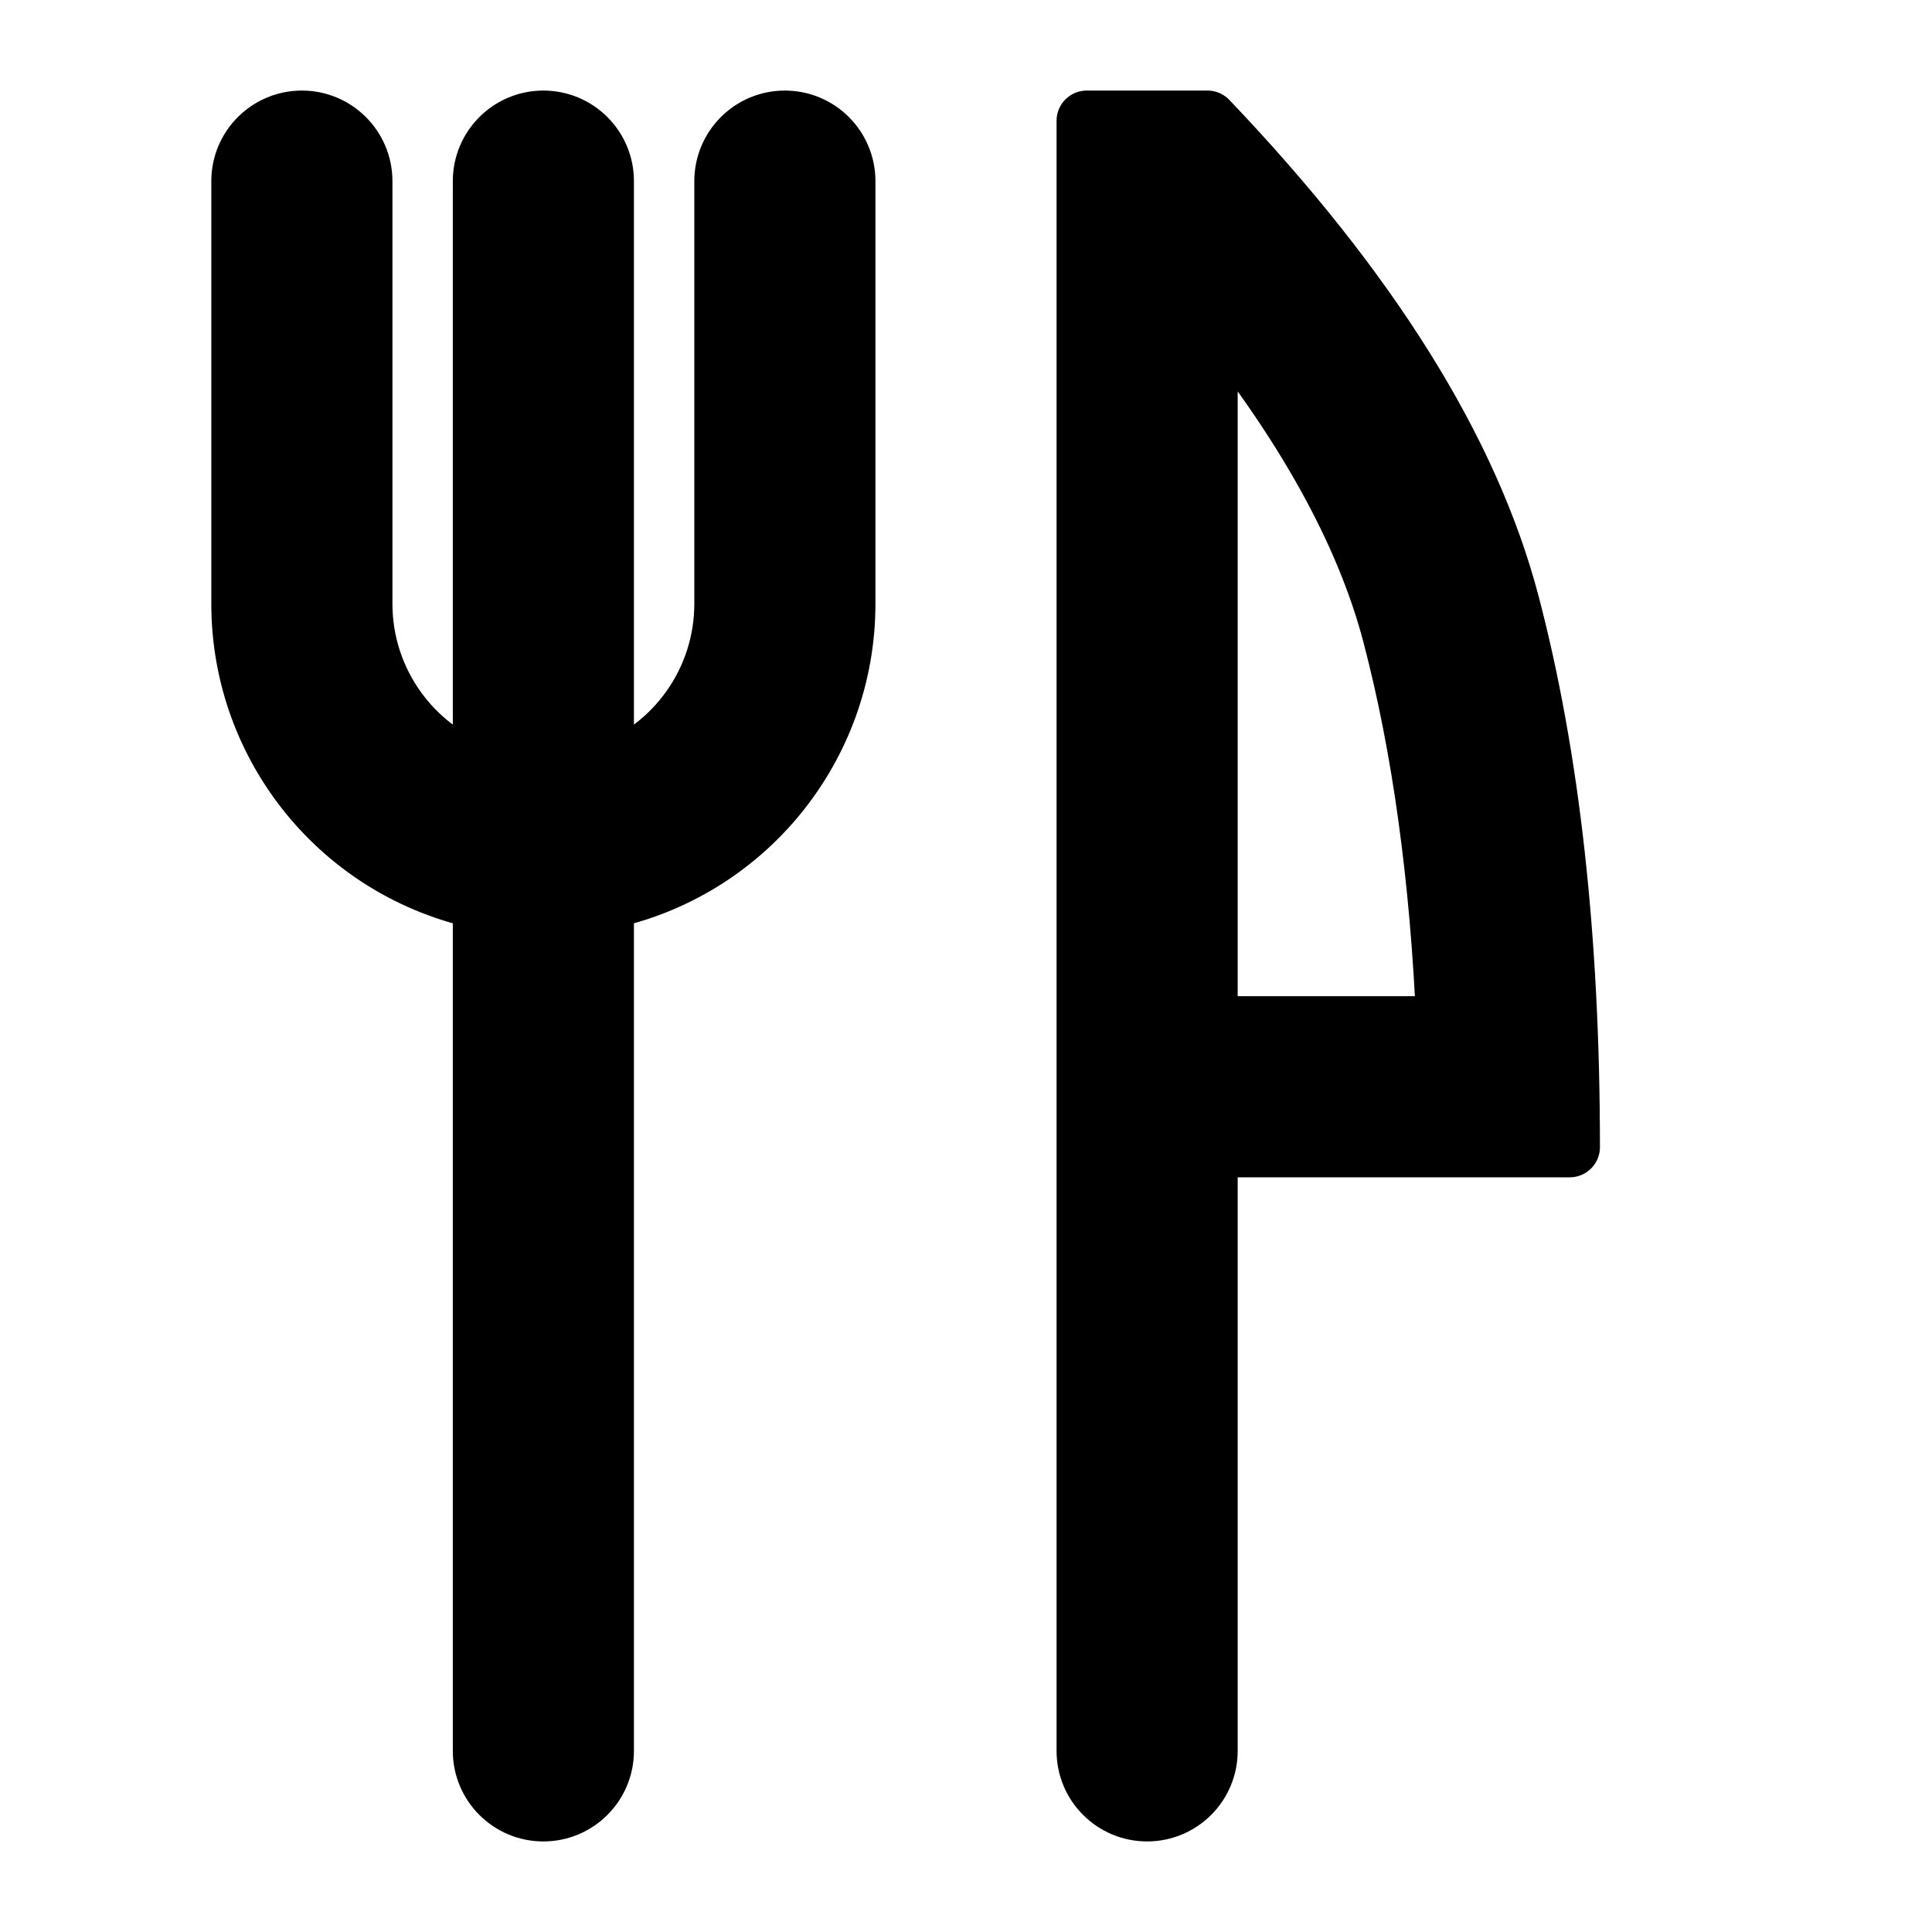
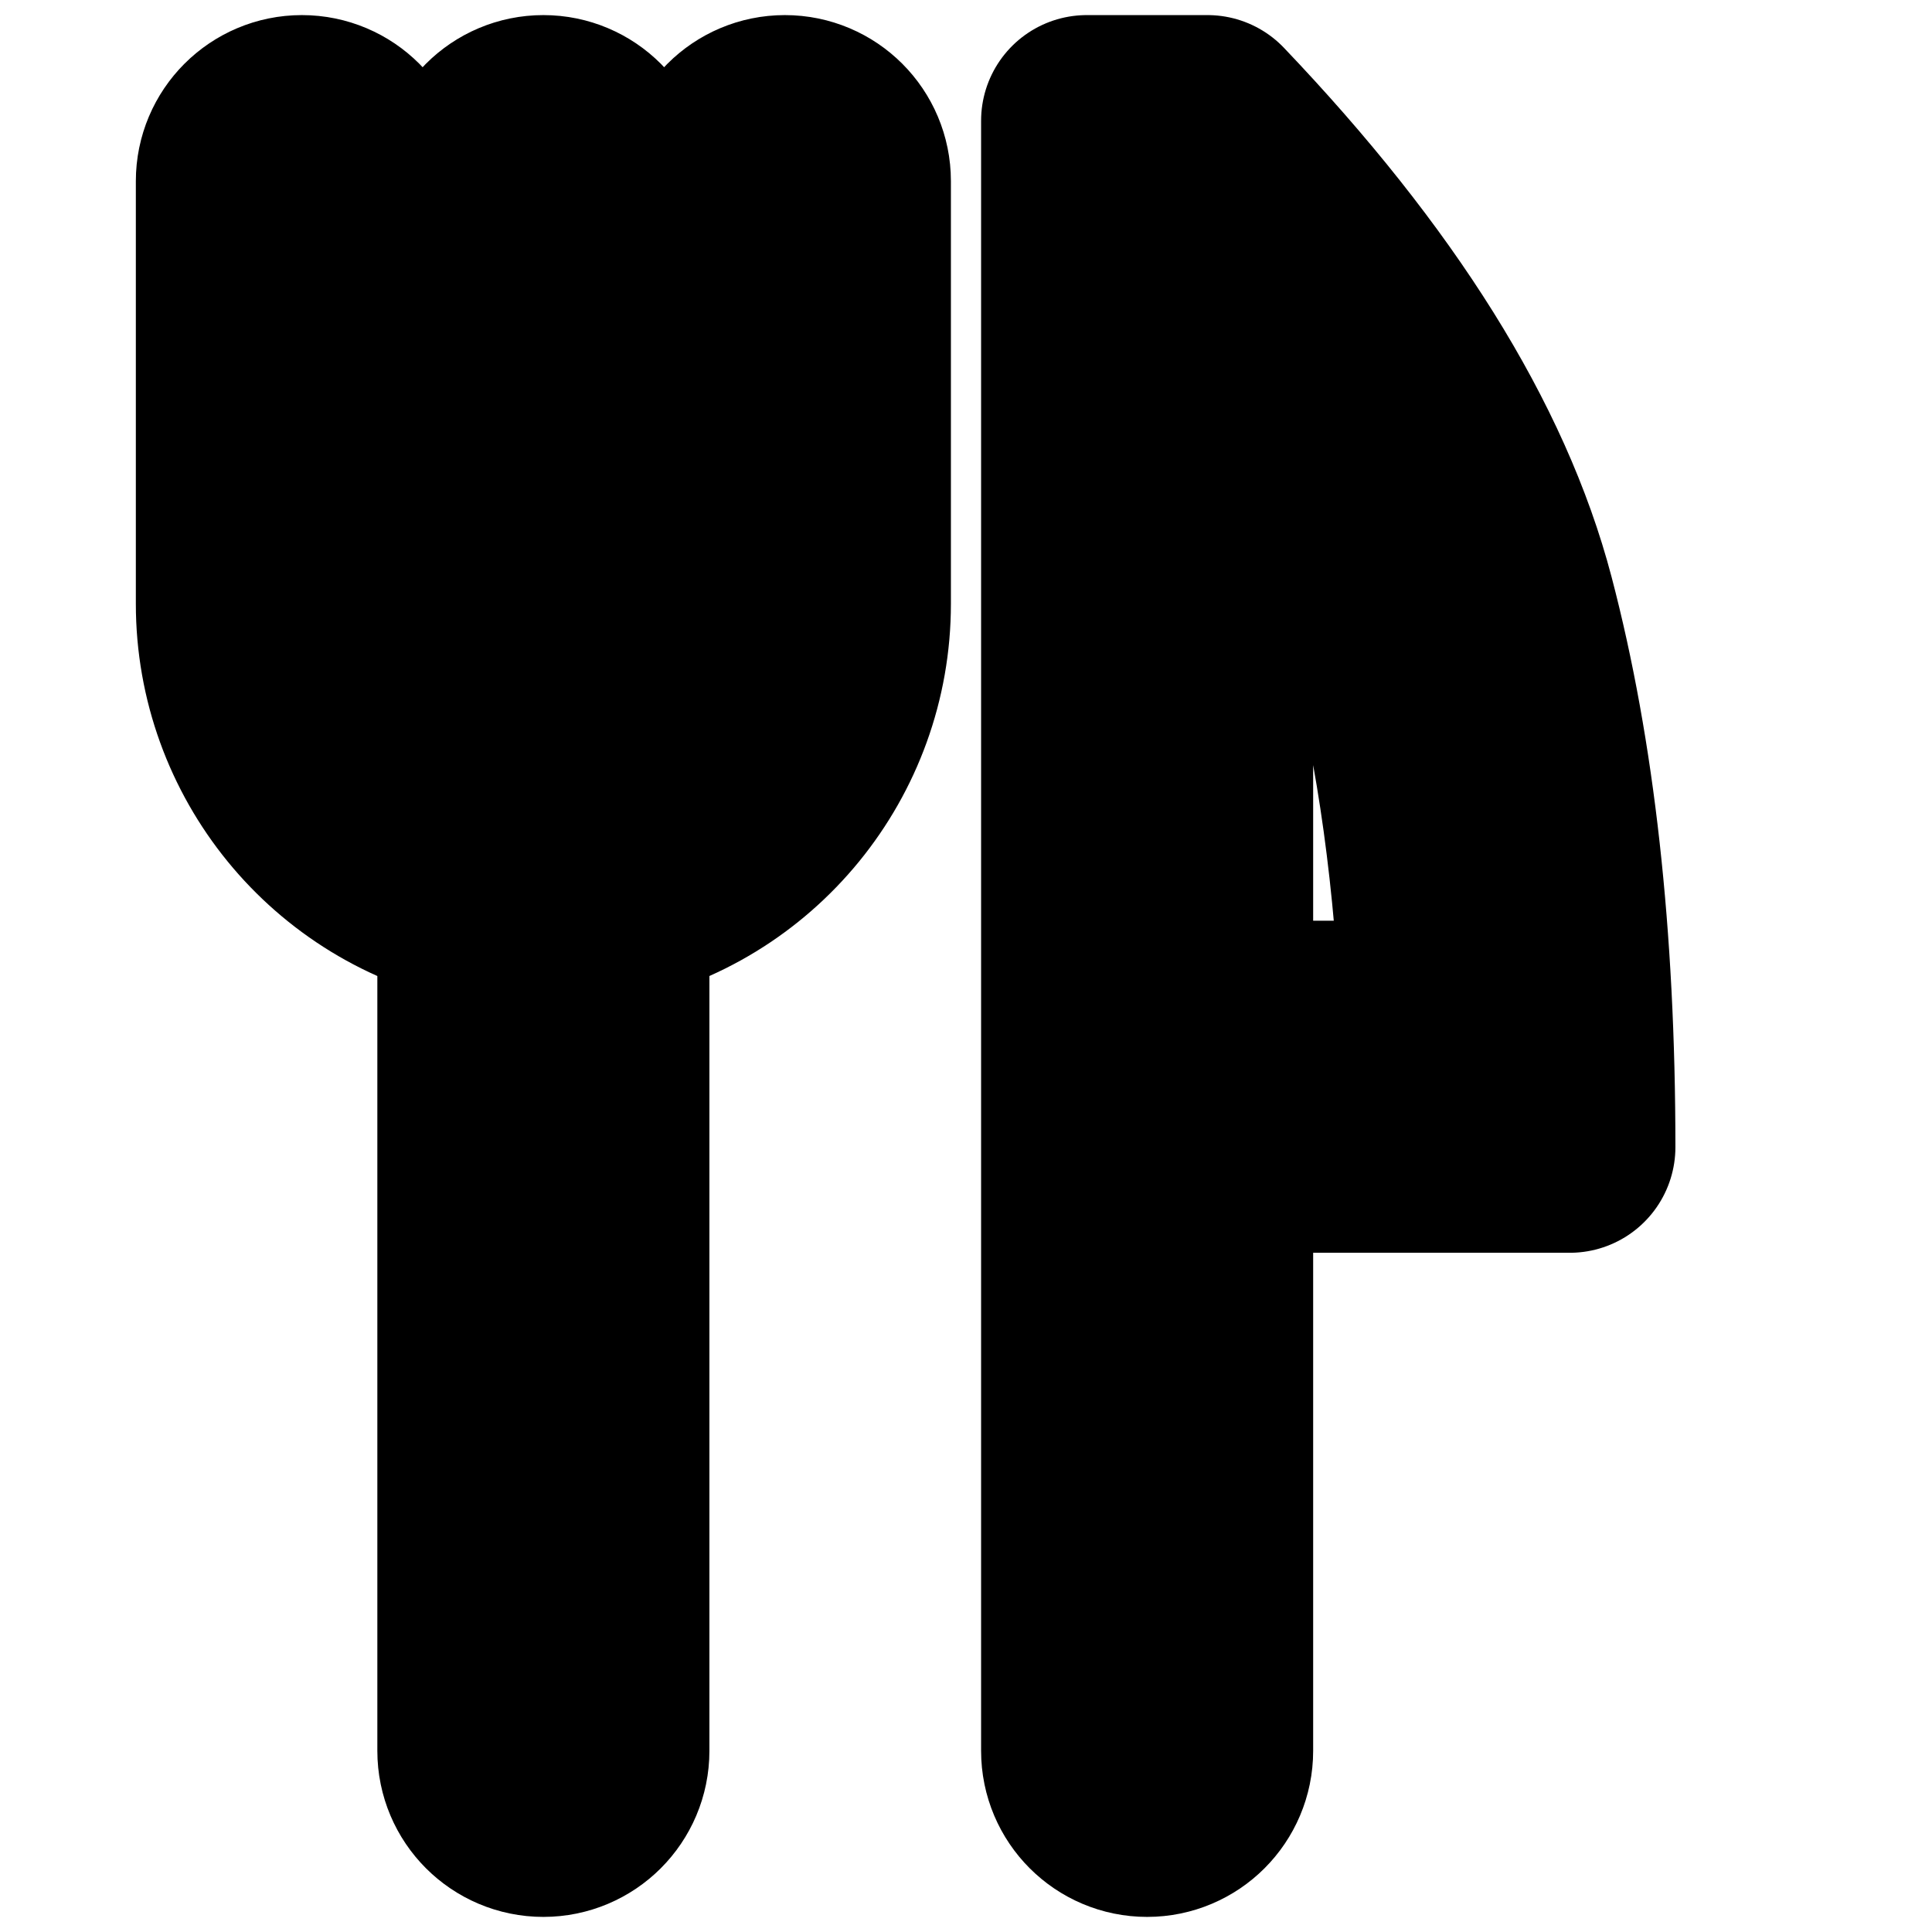
- <svg xmlns="http://www.w3.org/2000/svg" stroke-linejoin="round" stroke-linecap="round" stroke-width="32" stroke="currentColor" viewBox="0 0 1024 1024">
+ <svg xmlns="http://www.w3.org/2000/svg" stroke-linejoin="round" stroke-linecap="round" stroke-width="112" stroke="currentColor" viewBox="0 0 1024 1024">
  <path fill="currentColor" d="M256 410.56V96a32 32 0 0 1 64 0v314.56A96 96 0 0 0 384 320V96a32 32 0 0 1 64 0v224a160 160 0 0 1-128 156.8V928a32 32 0 1 1-64 0V476.8A160 160 0 0 1 128 320V96a32 32 0 0 1 64 0v224a96 96 0 0 0 64 90.56m384-250.24V544h126.72c-3.328-78.72-12.928-147.968-28.608-207.744-14.336-54.528-46.848-113.344-98.112-175.872zM640 608v320a32 32 0 1 1-64 0V64h64c85.312 89.472 138.688 174.848 160 256s32 177.152 32 288z" />
</svg>
